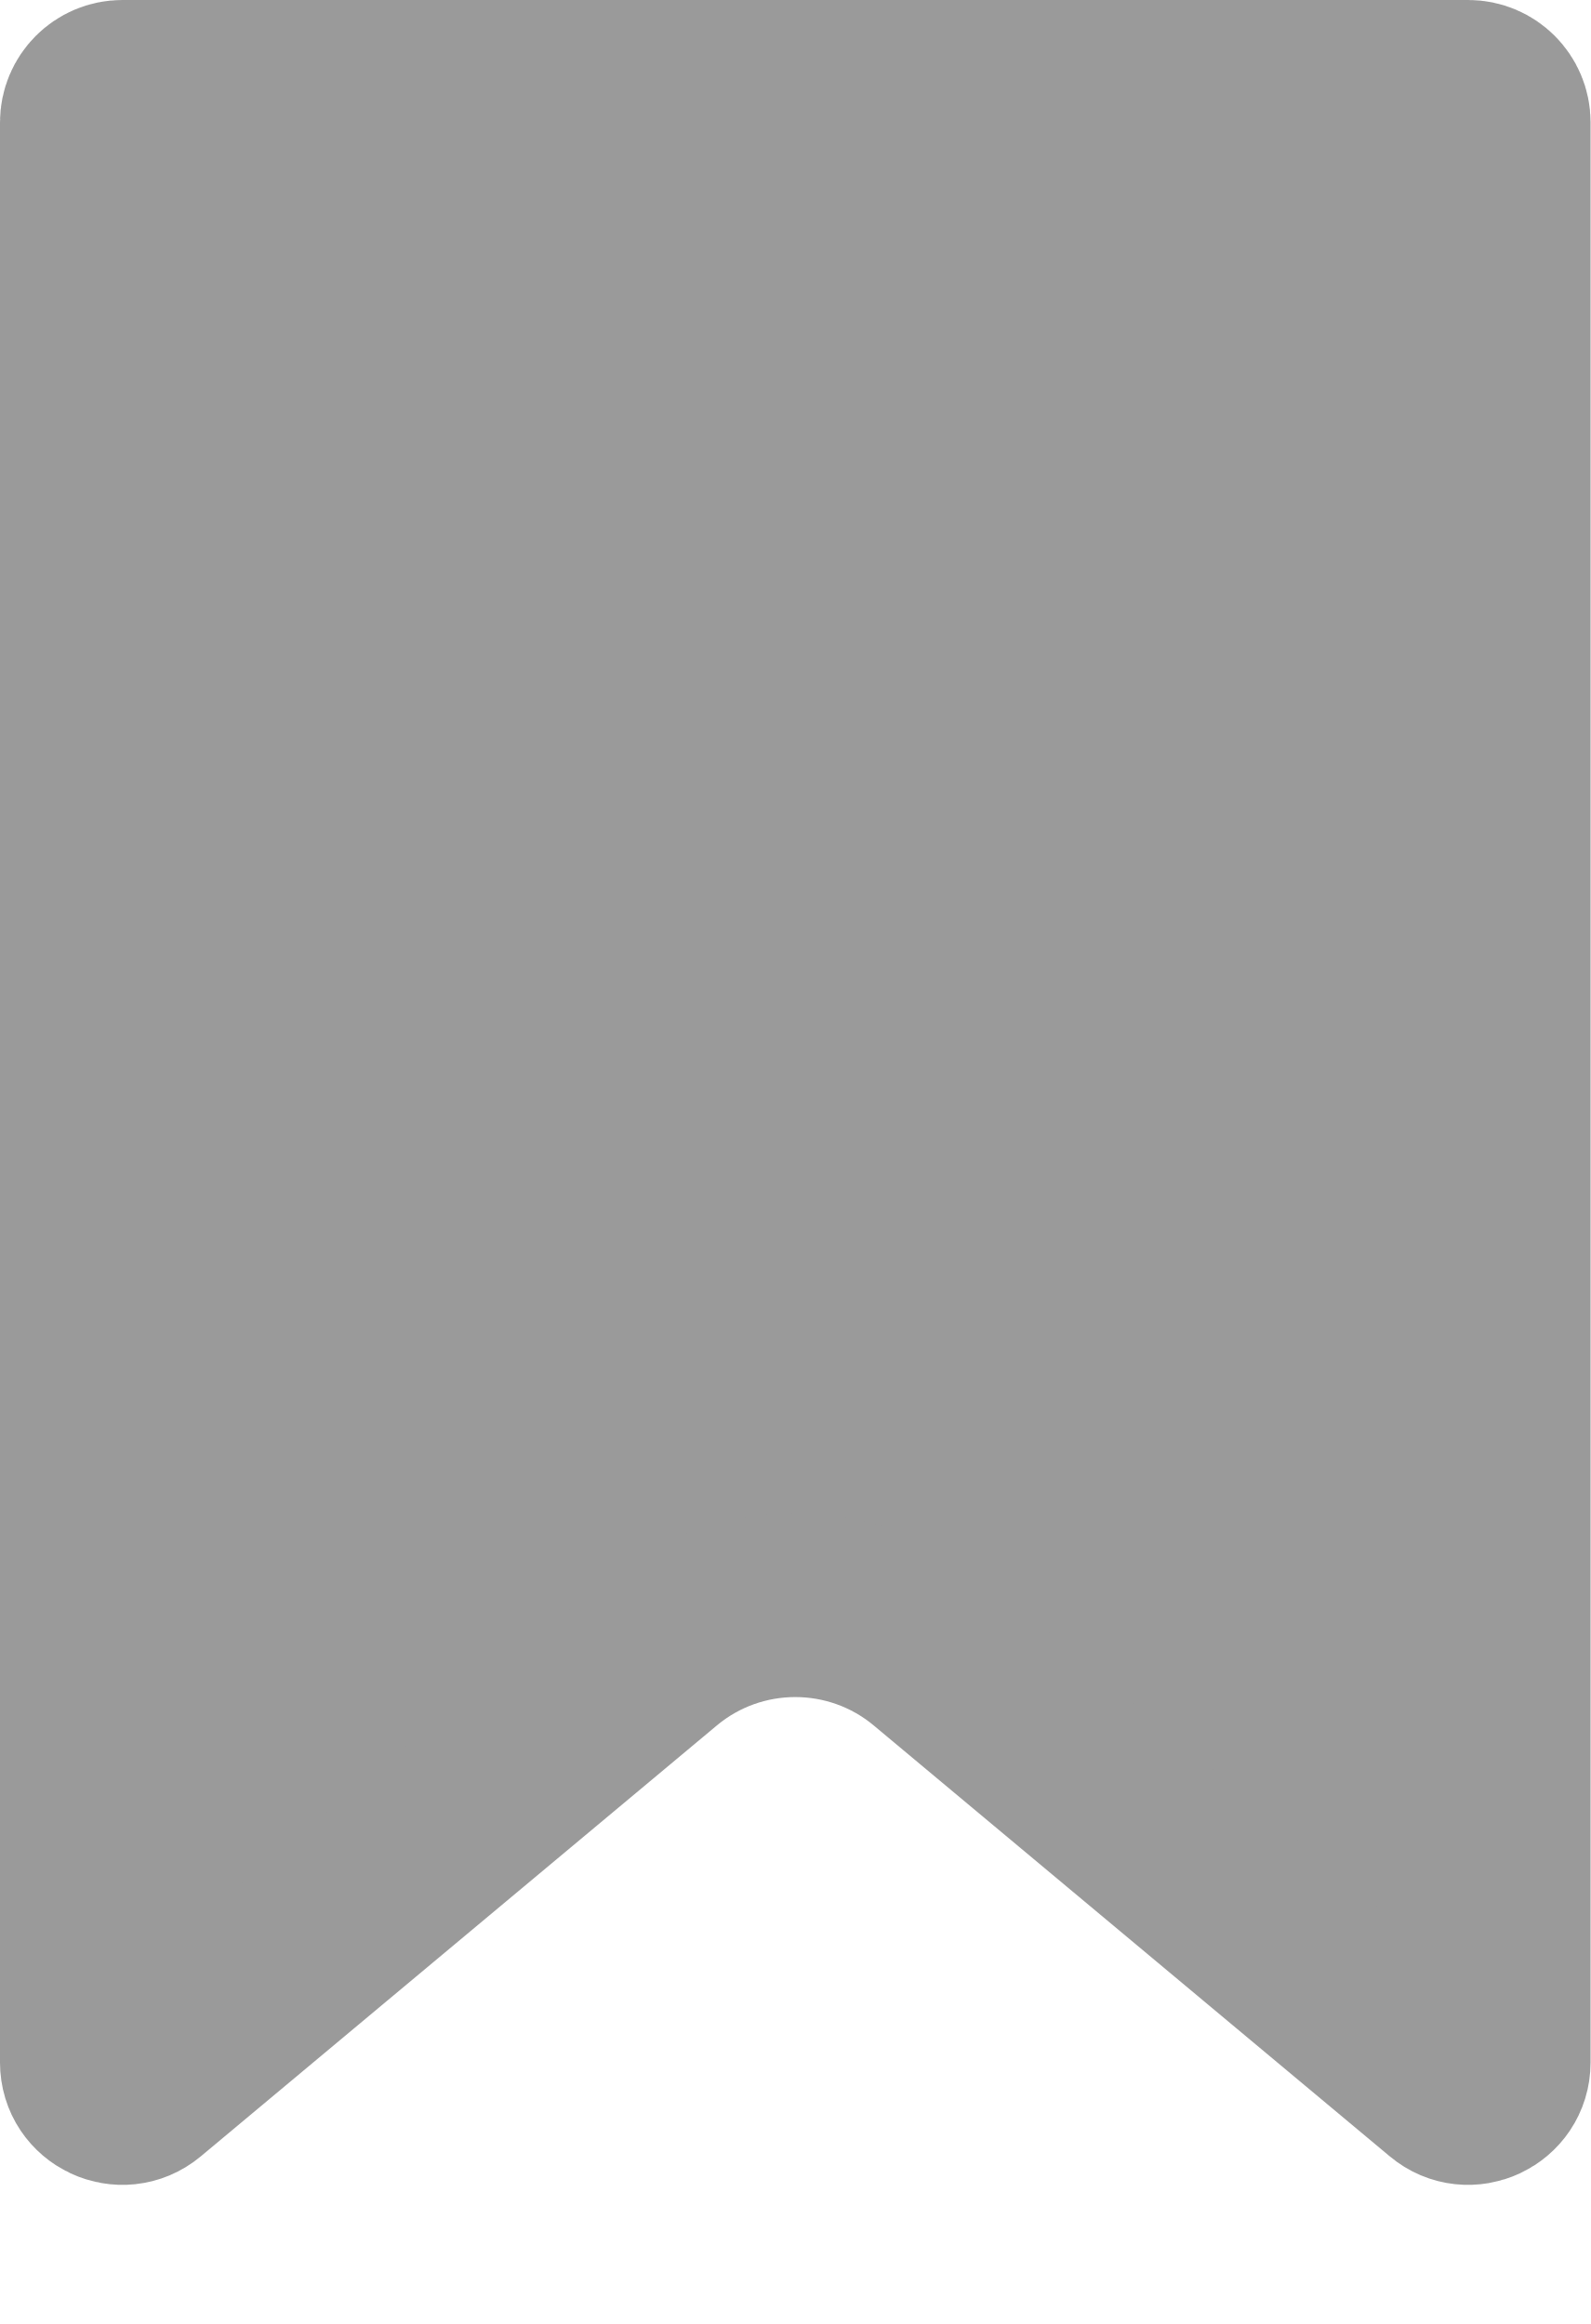
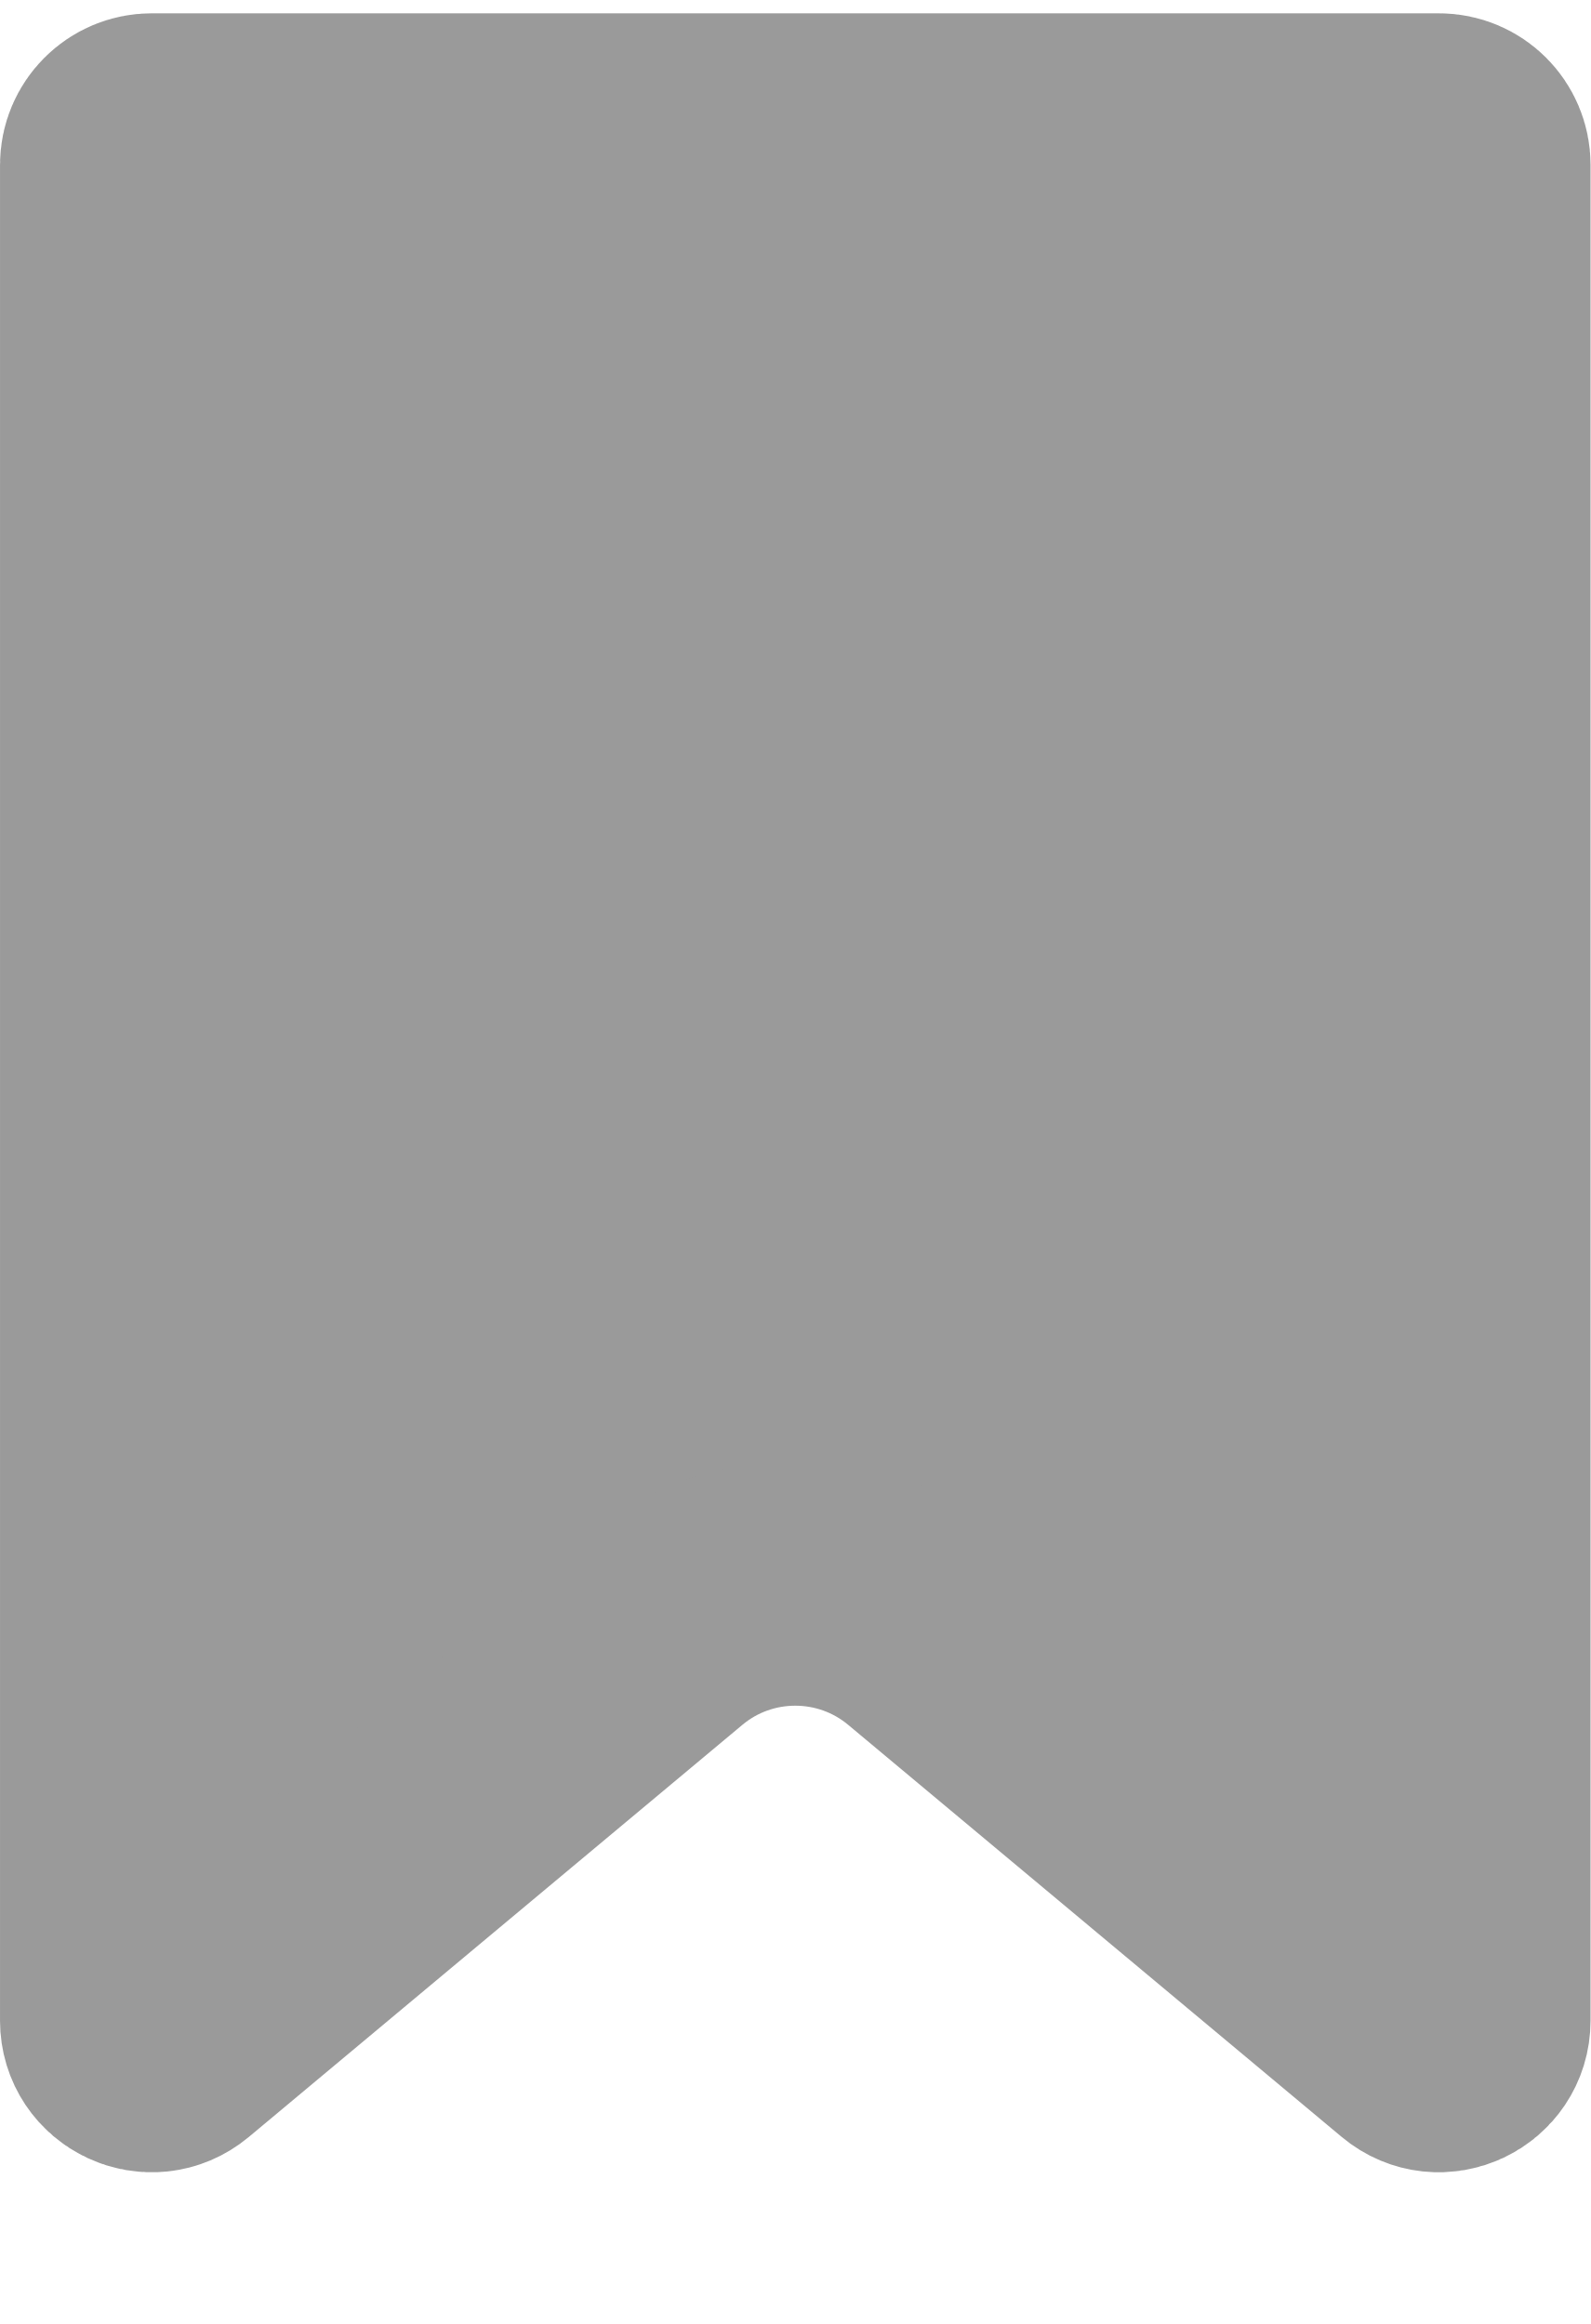
<svg xmlns="http://www.w3.org/2000/svg" width="13" height="19" viewBox="0 0 13 19" fill="none">
-   <path d="M1 0.75H12C12.138 0.75 12.25 0.862 12.25 1V16.862C12.25 17.074 12.002 17.19 11.84 17.054L7.622 13.531C6.973 12.989 6.027 12.989 5.378 13.531L1.16 17.054C0.997 17.19 0.75 17.074 0.75 16.862V1C0.75 0.862 0.862 0.75 1 0.75Z" fill="#9A9A9A" stroke="#9A9A9A" stroke-width="1.5" />
+   <path d="M1 0.75H12C12.138 0.75 12.25 0.862 12.25 1V16.862C12.25 17.074 12.002 17.19 11.84 17.054L7.622 13.531C6.973 12.989 6.027 12.989 5.378 13.531L1.16 17.054C0.997 17.19 0.75 17.074 0.75 16.862V1C0.75 0.862 0.862 0.75 1 0.75Z" fill="#9A9A9A" stroke="#9A9A9A" stroke-width="2" transform="translate(6.5 9) scale(0.9565) translate(-6.5 -9)" vector-effect="non-scaling-stroke" />
</svg>
